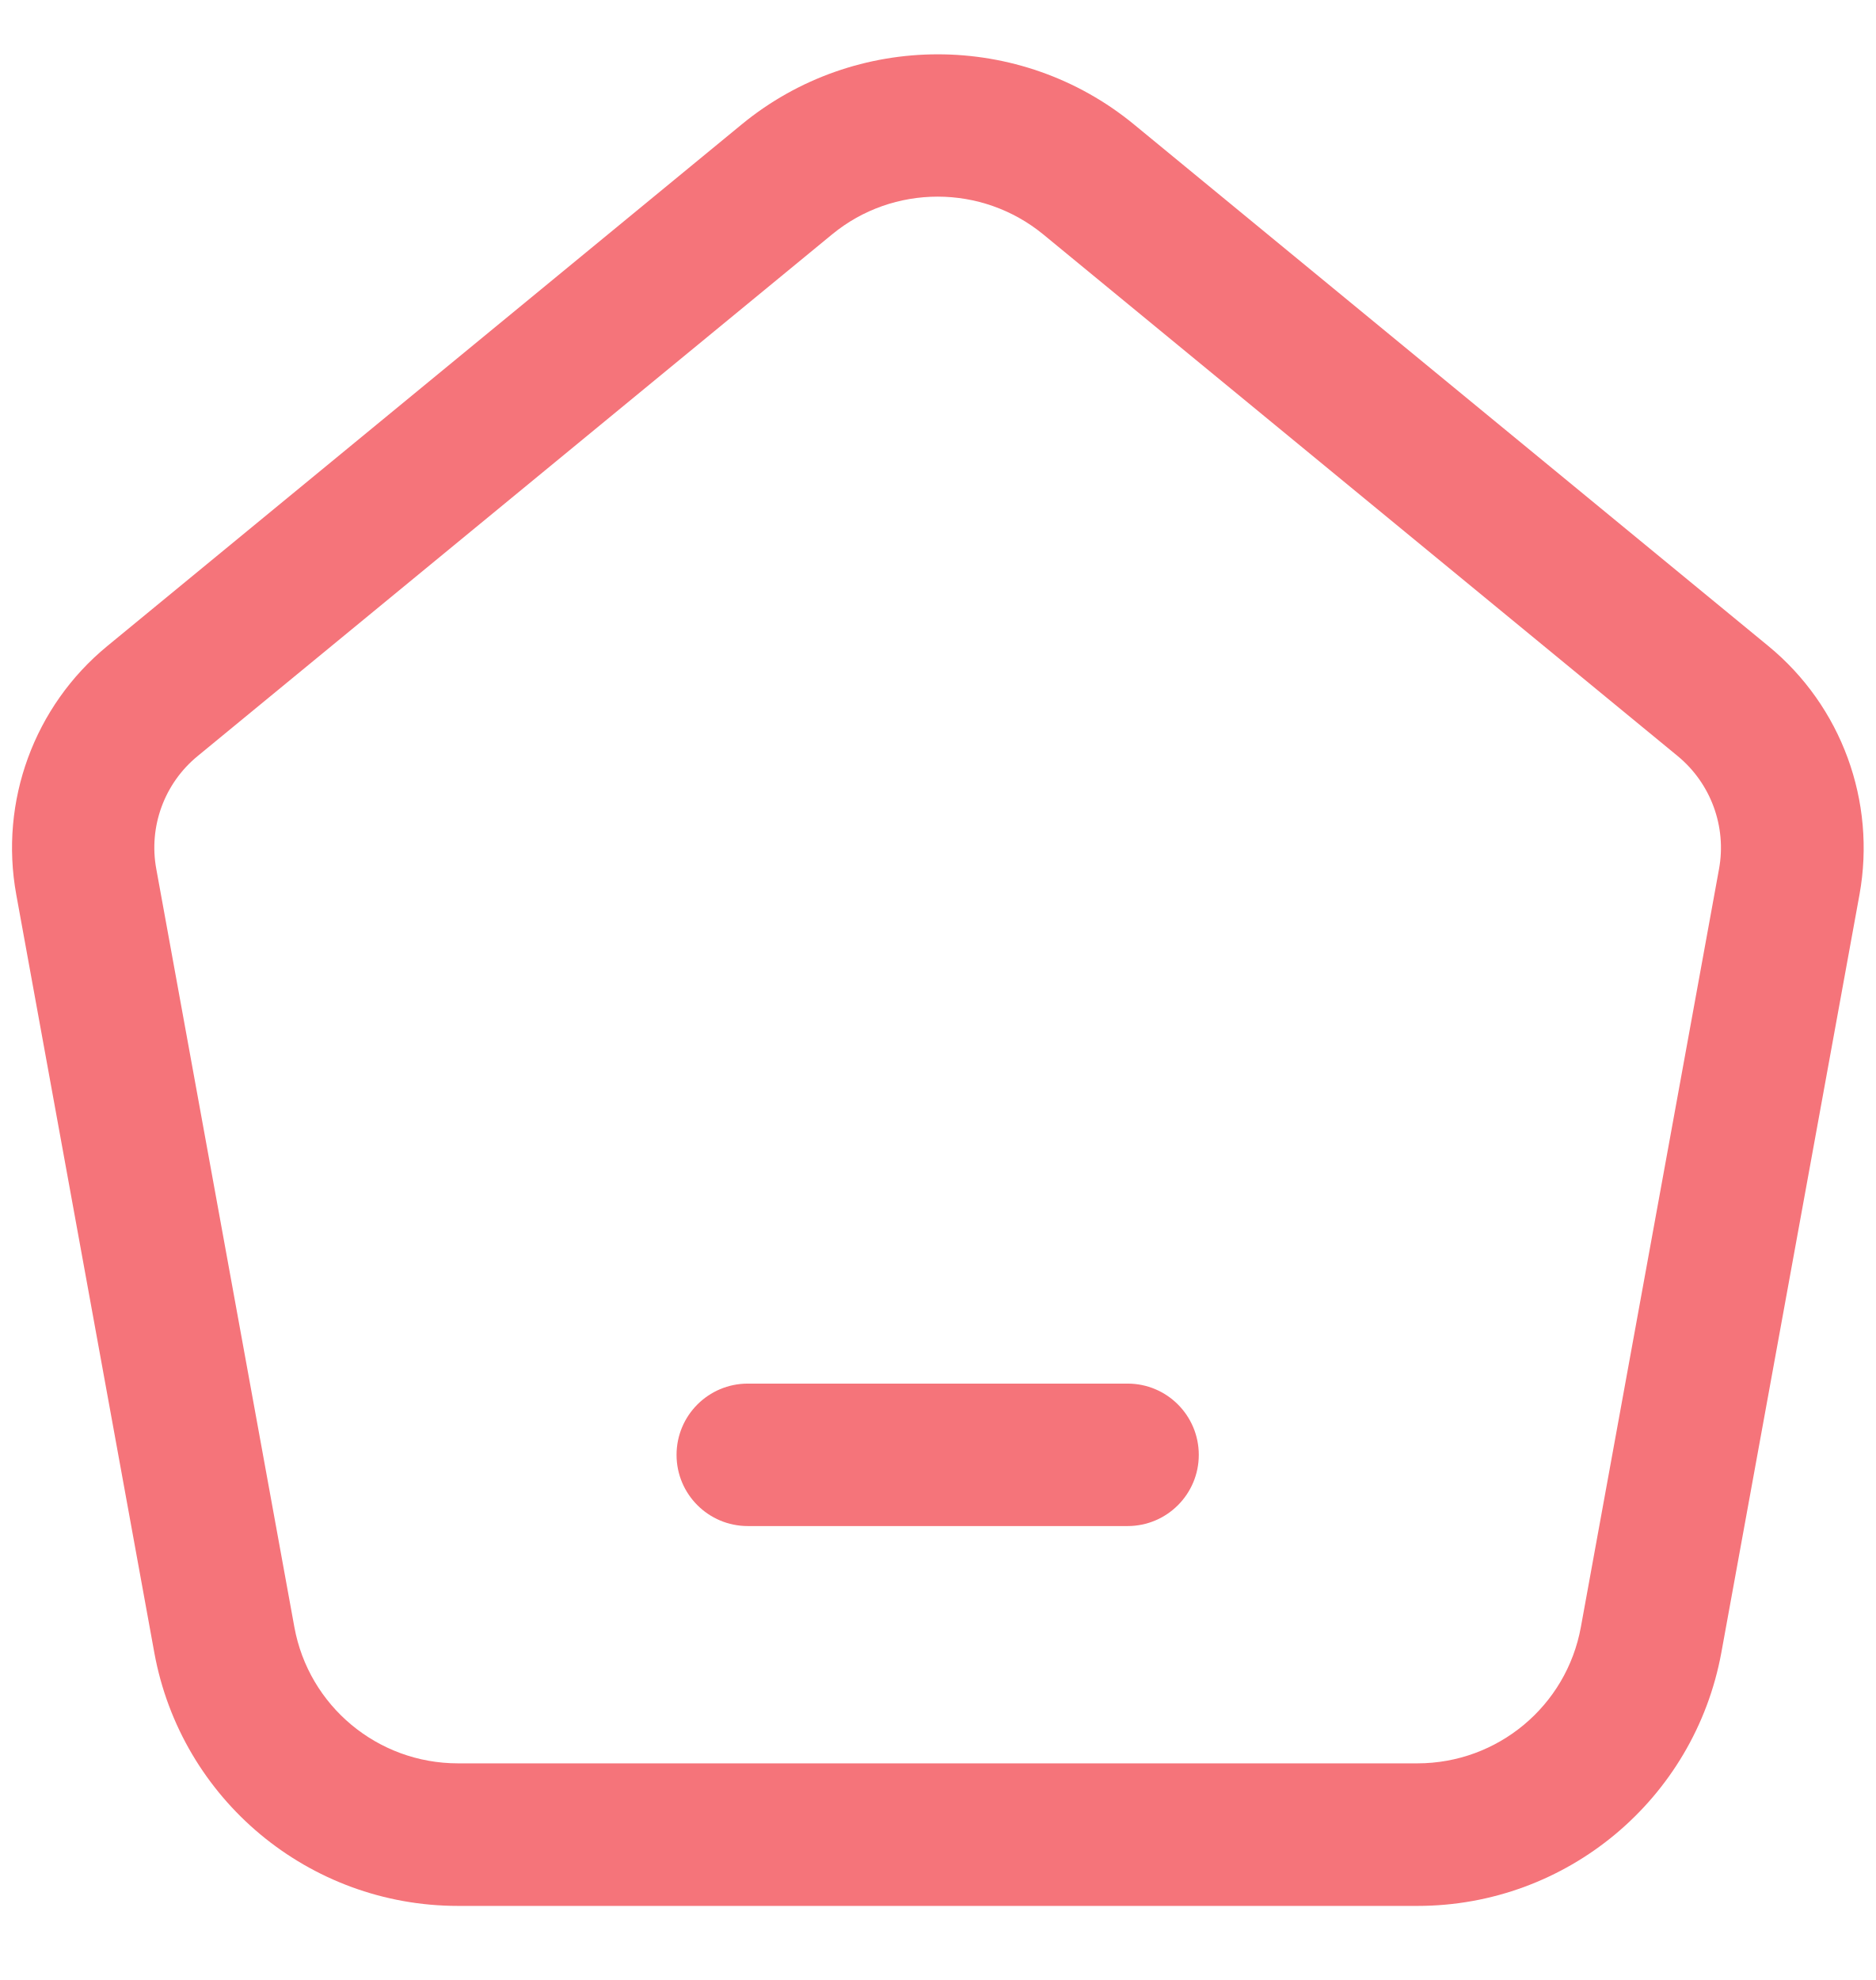
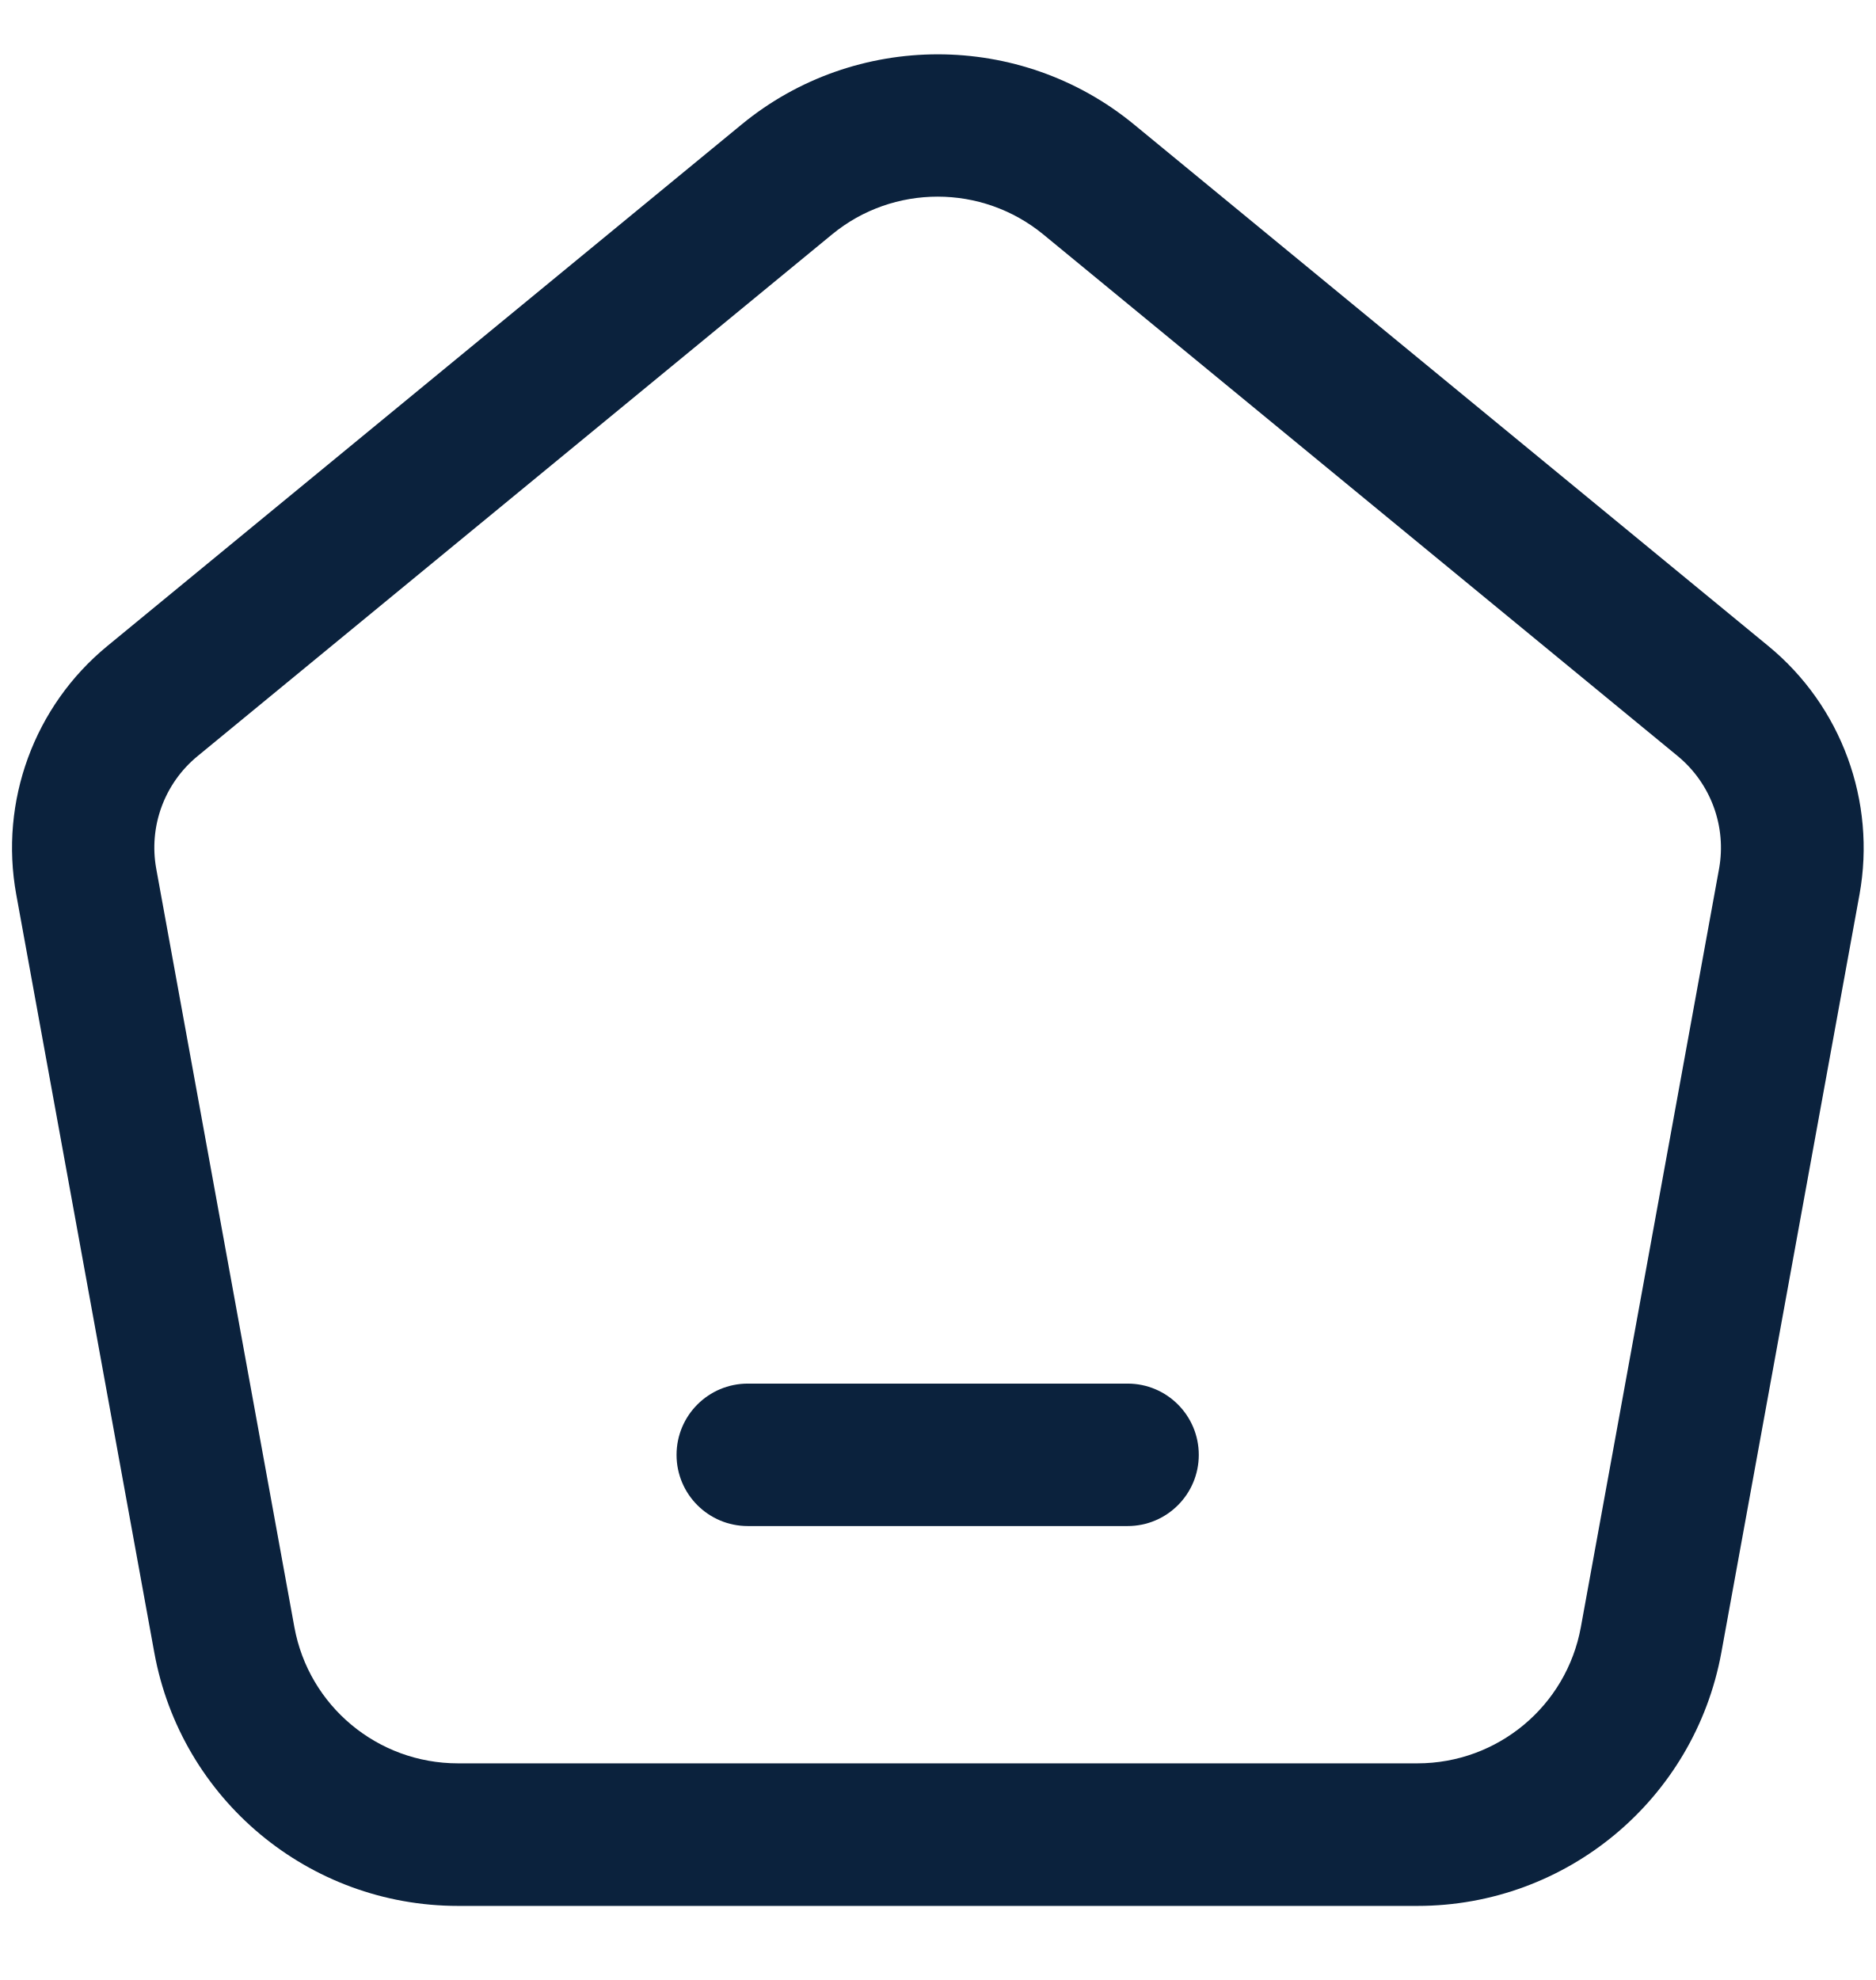
<svg xmlns="http://www.w3.org/2000/svg" width="18" height="19" viewBox="0 0 18 19" fill="none">
-   <path d="M13.604 18.289H4.396C2.964 18.289 1.738 17.267 1.481 15.859L0.156 8.584C-0.007 7.69 0.328 6.776 1.029 6.2L7.118 1.194C8.209 0.297 9.792 0.297 10.883 1.194L16.972 6.2C17.673 6.776 18.008 7.69 17.846 8.584L16.52 15.859C16.261 17.267 15.035 18.289 13.604 18.289ZM8.999 1.887C8.638 1.887 8.279 2.008 7.986 2.249L1.897 7.255C1.577 7.517 1.425 7.933 1.5 8.339L2.825 15.613C2.963 16.371 3.624 16.921 4.395 16.921H13.603C14.374 16.921 15.034 16.371 15.172 15.613L16.498 8.338C16.572 7.932 16.419 7.517 16.101 7.255L10.012 2.249C9.719 2.009 9.36 1.887 8.999 1.887ZM15.845 15.736H15.854H15.845ZM11.505 13.961C11.505 13.583 11.199 13.277 10.822 13.277H7.177C6.799 13.277 6.493 13.583 6.493 13.961C6.493 14.338 6.799 14.644 7.177 14.644H10.822C11.199 14.644 11.505 14.338 11.505 13.961Z" fill="#F5747A" />
+   <path d="M13.604 18.289H4.396C2.964 18.289 1.738 17.267 1.481 15.859L0.156 8.584C-0.007 7.69 0.328 6.776 1.029 6.2L7.118 1.194C8.209 0.297 9.792 0.297 10.883 1.194L16.972 6.2C17.673 6.776 18.008 7.69 17.846 8.584L16.52 15.859C16.261 17.267 15.035 18.289 13.604 18.289ZM8.999 1.887C8.638 1.887 8.279 2.008 7.986 2.249L1.897 7.255C1.577 7.517 1.425 7.933 1.5 8.339L2.825 15.613C2.963 16.371 3.624 16.921 4.395 16.921H13.603C14.374 16.921 15.034 16.371 15.172 15.613L16.498 8.338C16.572 7.932 16.419 7.517 16.101 7.255L10.012 2.249C9.719 2.009 9.36 1.887 8.999 1.887ZM15.845 15.736H15.854H15.845ZM11.505 13.961C11.505 13.583 11.199 13.277 10.822 13.277H7.177C6.799 13.277 6.493 13.583 6.493 13.961C6.493 14.338 6.799 14.644 7.177 14.644H10.822C11.199 14.644 11.505 14.338 11.505 13.961Z" fill="#0B223D" />
</svg>
